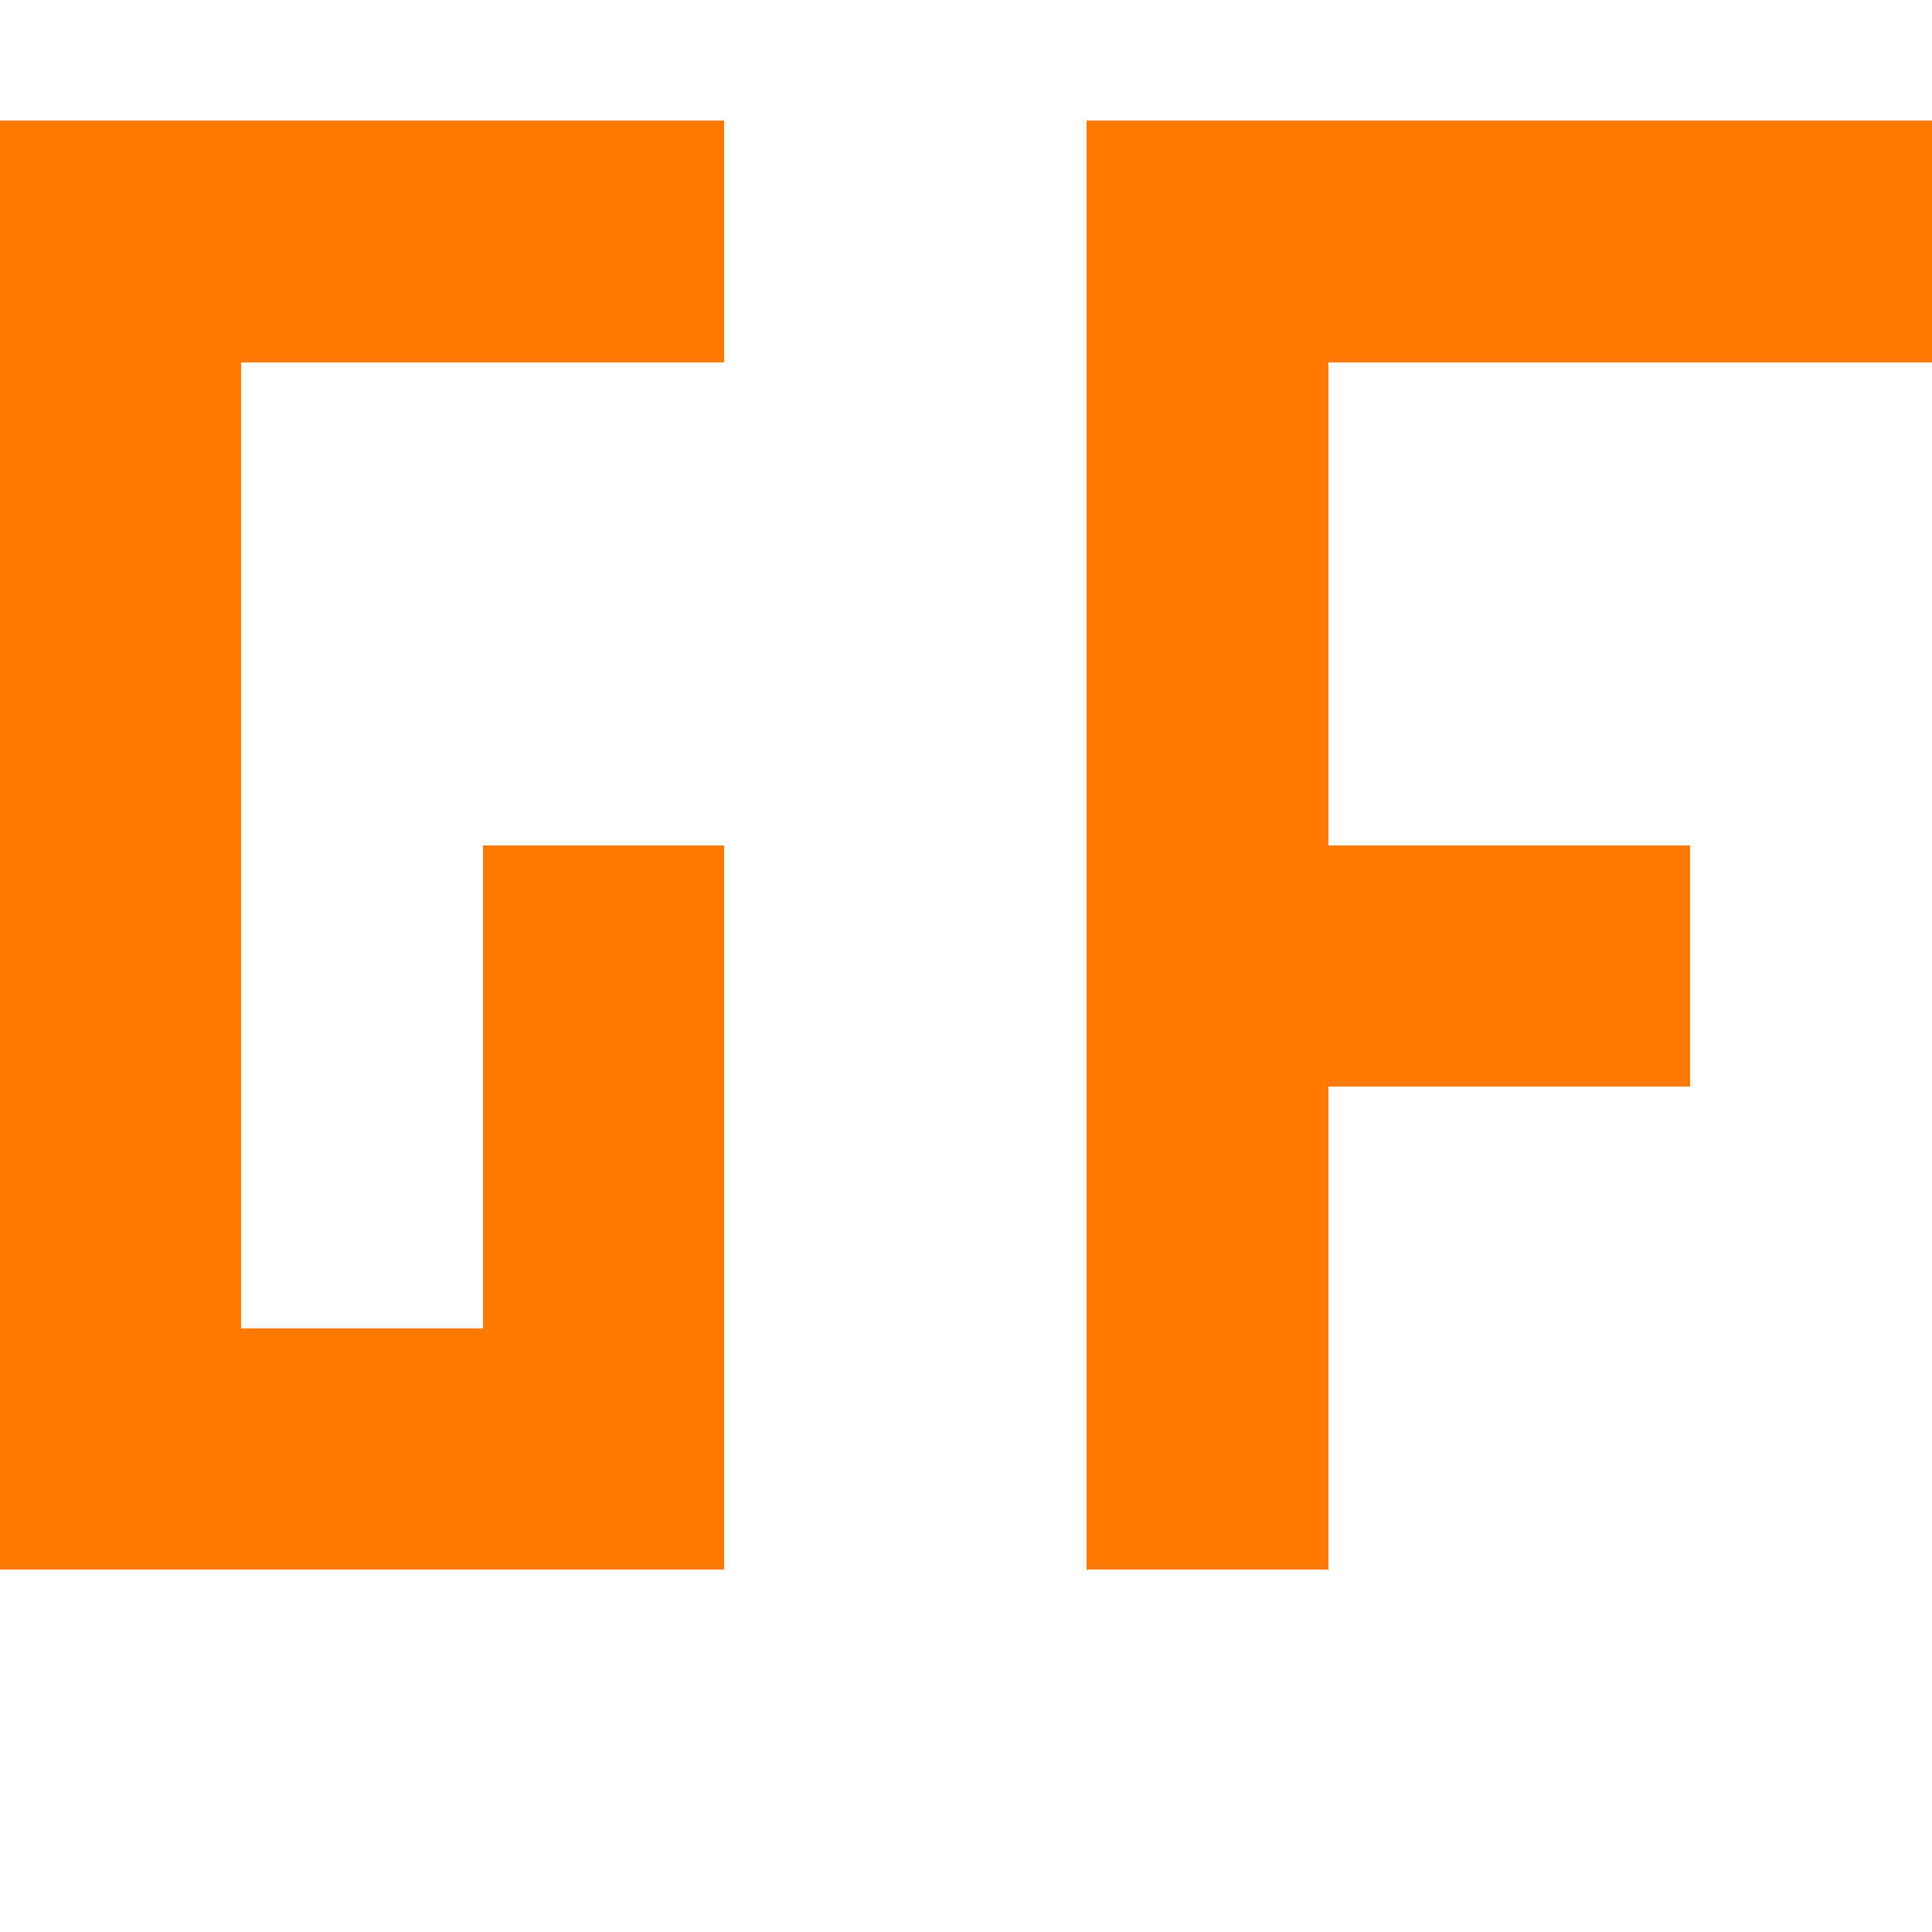
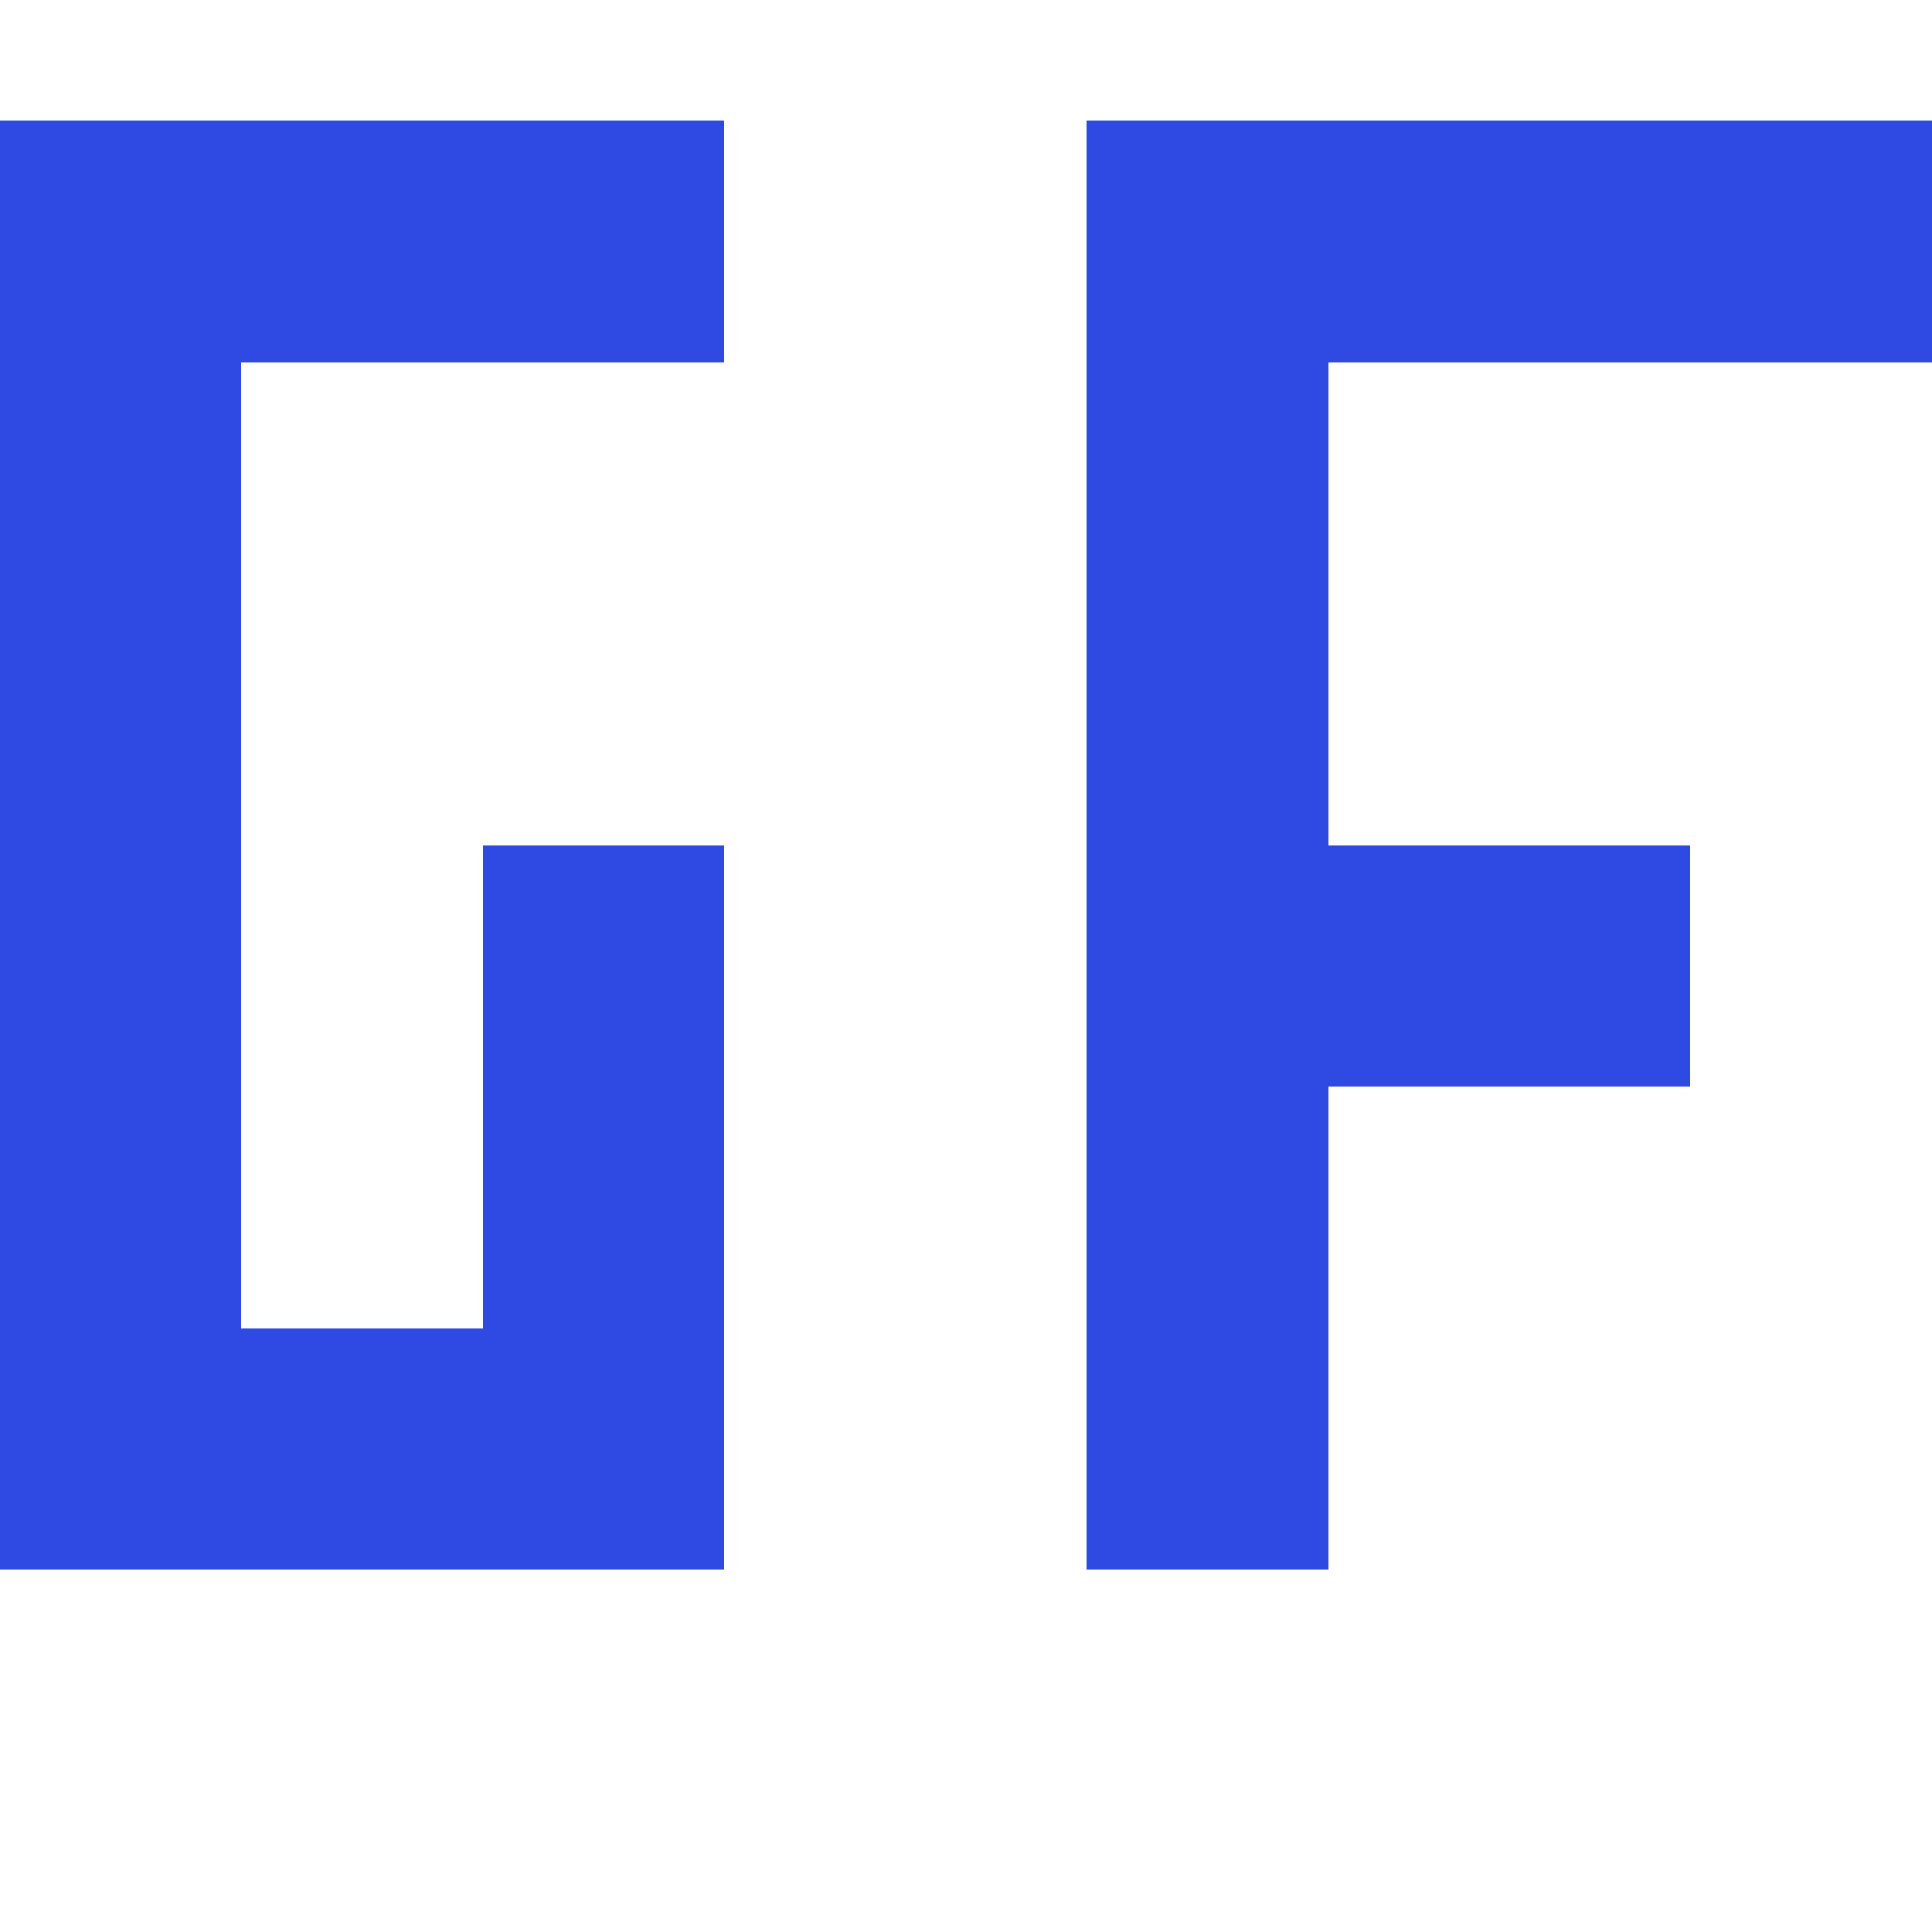
<svg xmlns="http://www.w3.org/2000/svg" viewBox="0 0 16 16" shape-rendering="crispEdges">
  <rect width="16" height="16" fill="transparent" />
-   <rect x="0" y="1" width="6" height="2" fill="#FF7A00" />
-   <rect x="0" y="3" width="2" height="8" fill="#FF7A00" />
-   <rect x="0" y="11" width="6" height="2" fill="#FF7A00" />
-   <rect x="4" y="7" width="2" height="2" fill="#FF7A00" />
-   <rect x="4" y="9" width="2" height="4" fill="#FF7A00" />
-   <rect x="9" y="1" width="7" height="2" fill="#FF7A00" />
-   <rect x="9" y="3" width="2" height="10" fill="#FF7A00" />
-   <rect x="9" y="7" width="5" height="2" fill="#FF7A00" />
+   <rect x="0" y="1" width="6" height="2" fill="#2F49E3" />
+   <rect x="0" y="3" width="2" height="8" fill="#2F49E3" />
+   <rect x="0" y="11" width="6" height="2" fill="#2F49E3" />
+   <rect x="4" y="7" width="2" height="2" fill="#2F49E3" />
+   <rect x="4" y="9" width="2" height="4" fill="#2F49E3" />
+   <rect x="9" y="1" width="7" height="2" fill="#2F49E3" />
+   <rect x="9" y="3" width="2" height="10" fill="#2F49E3" />
+   <rect x="9" y="7" width="5" height="2" fill="#2F49E3" />
</svg>
